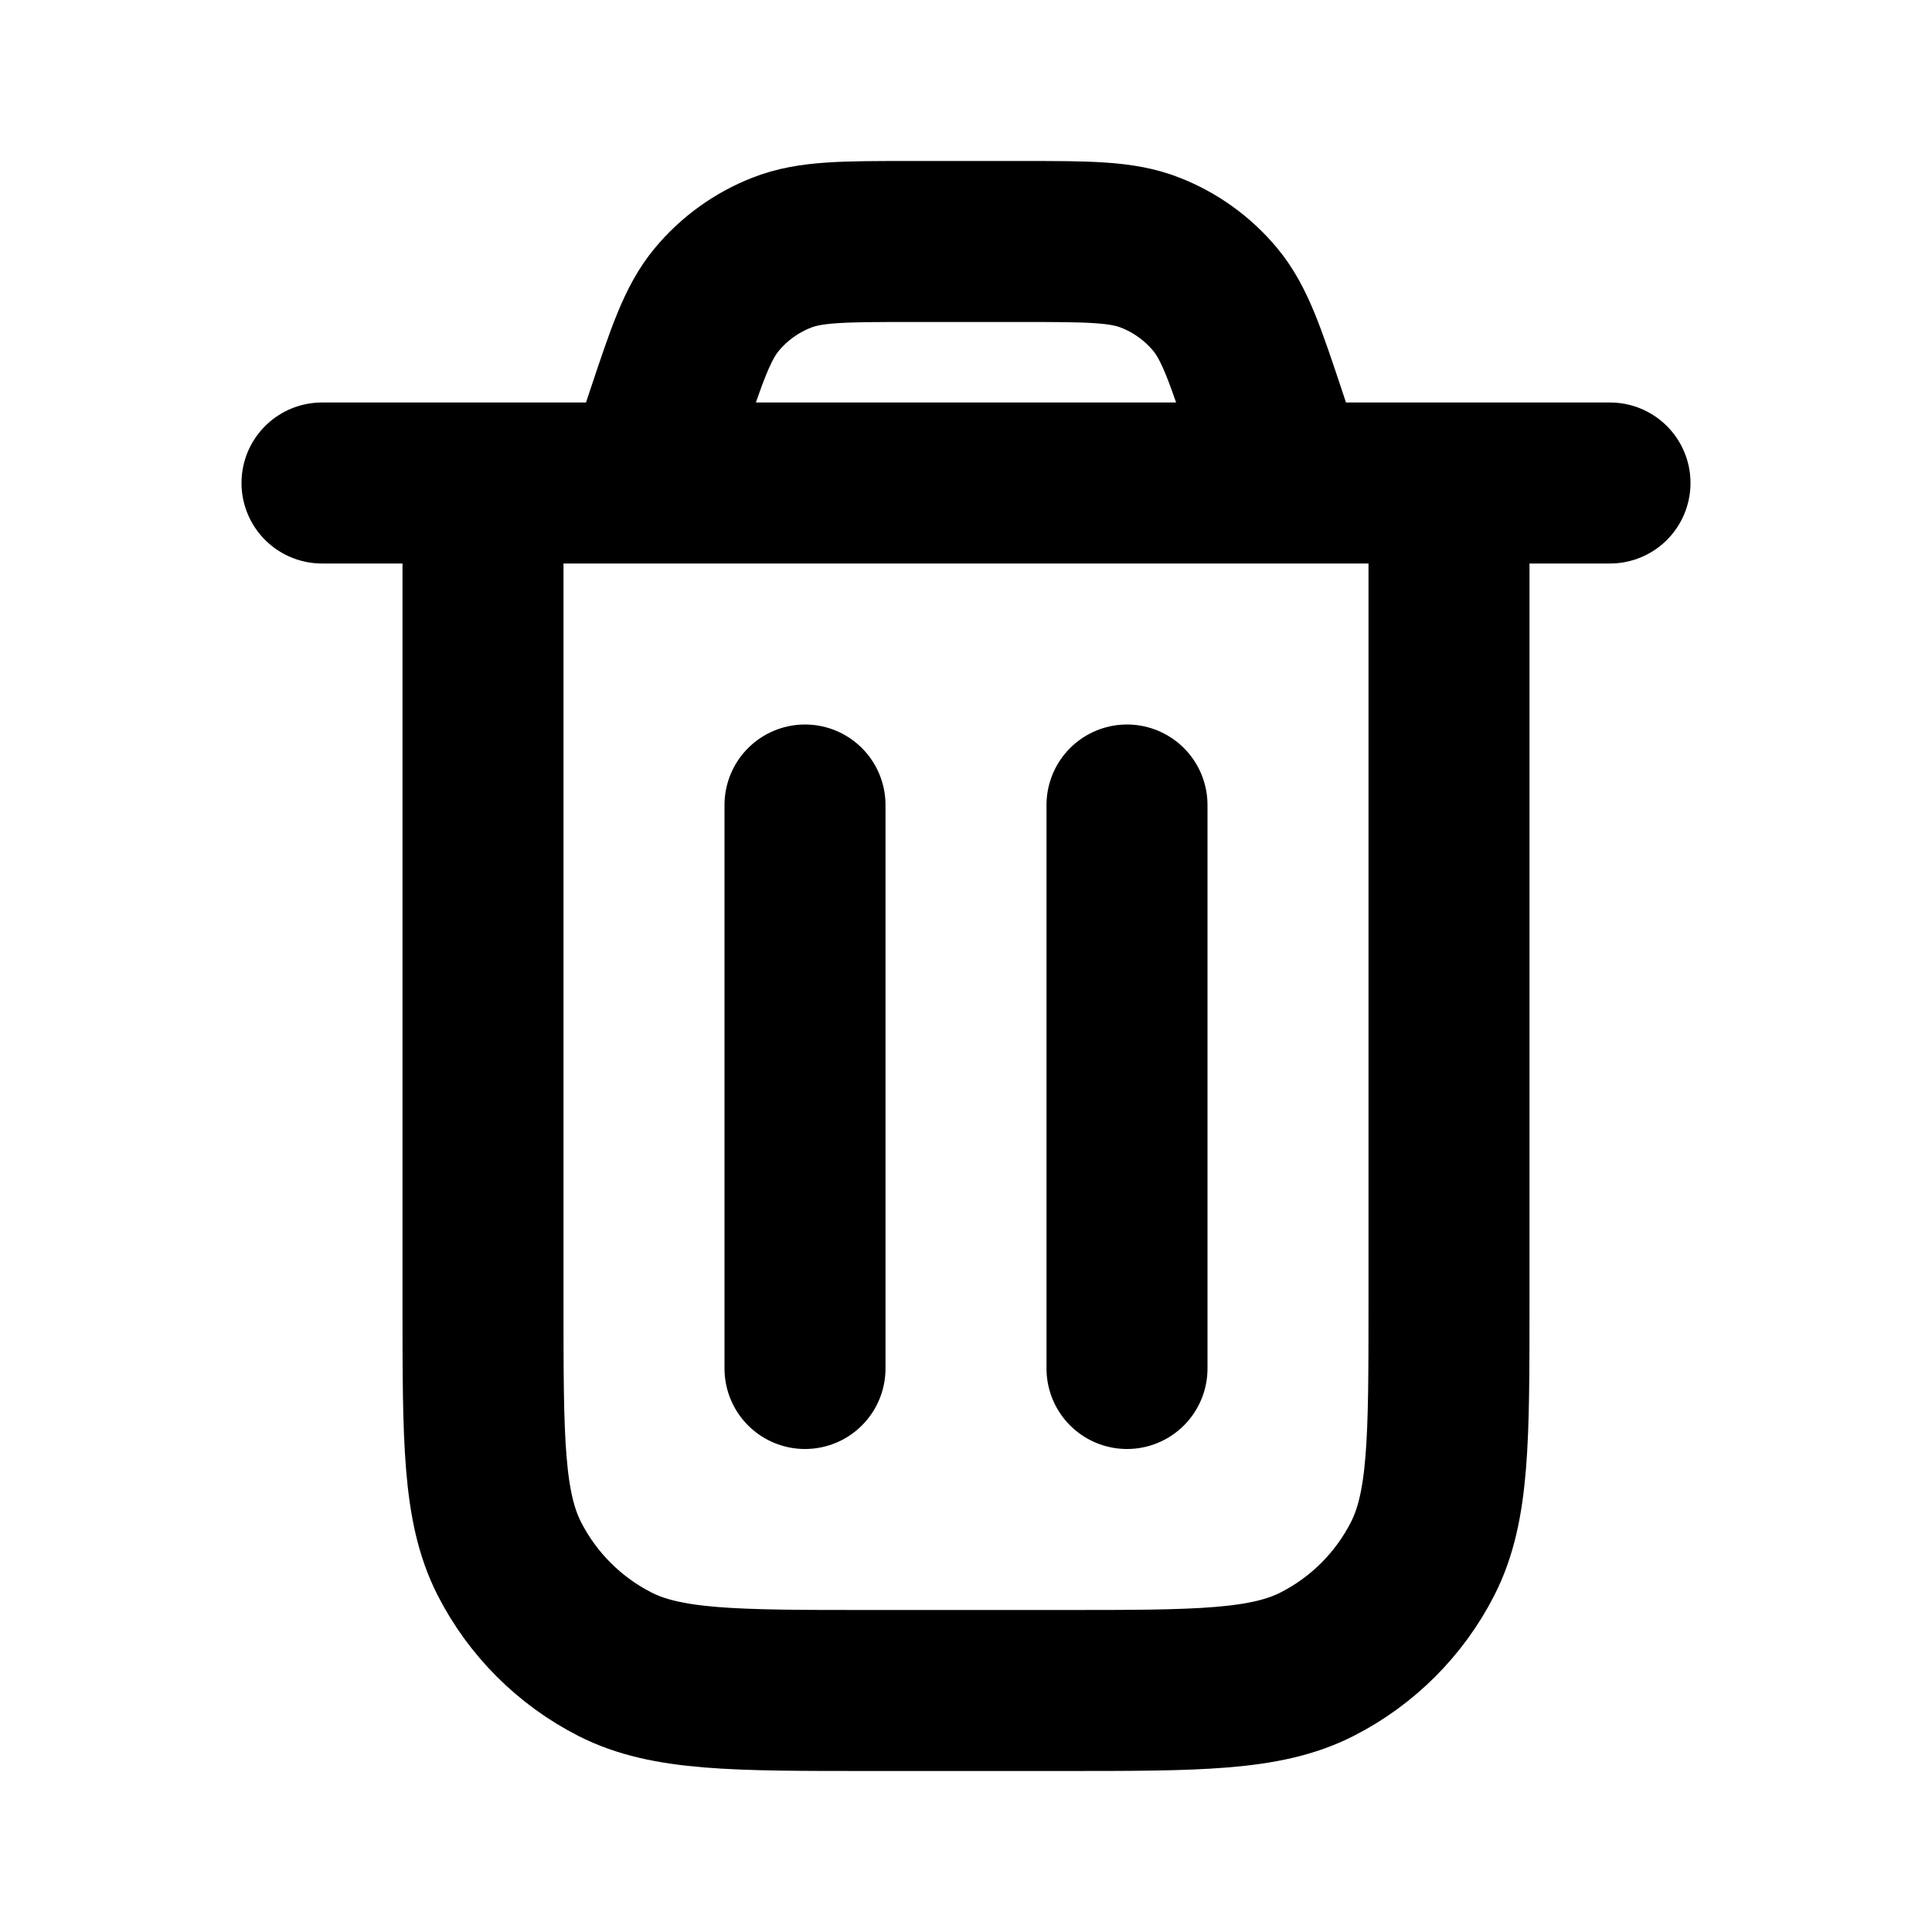
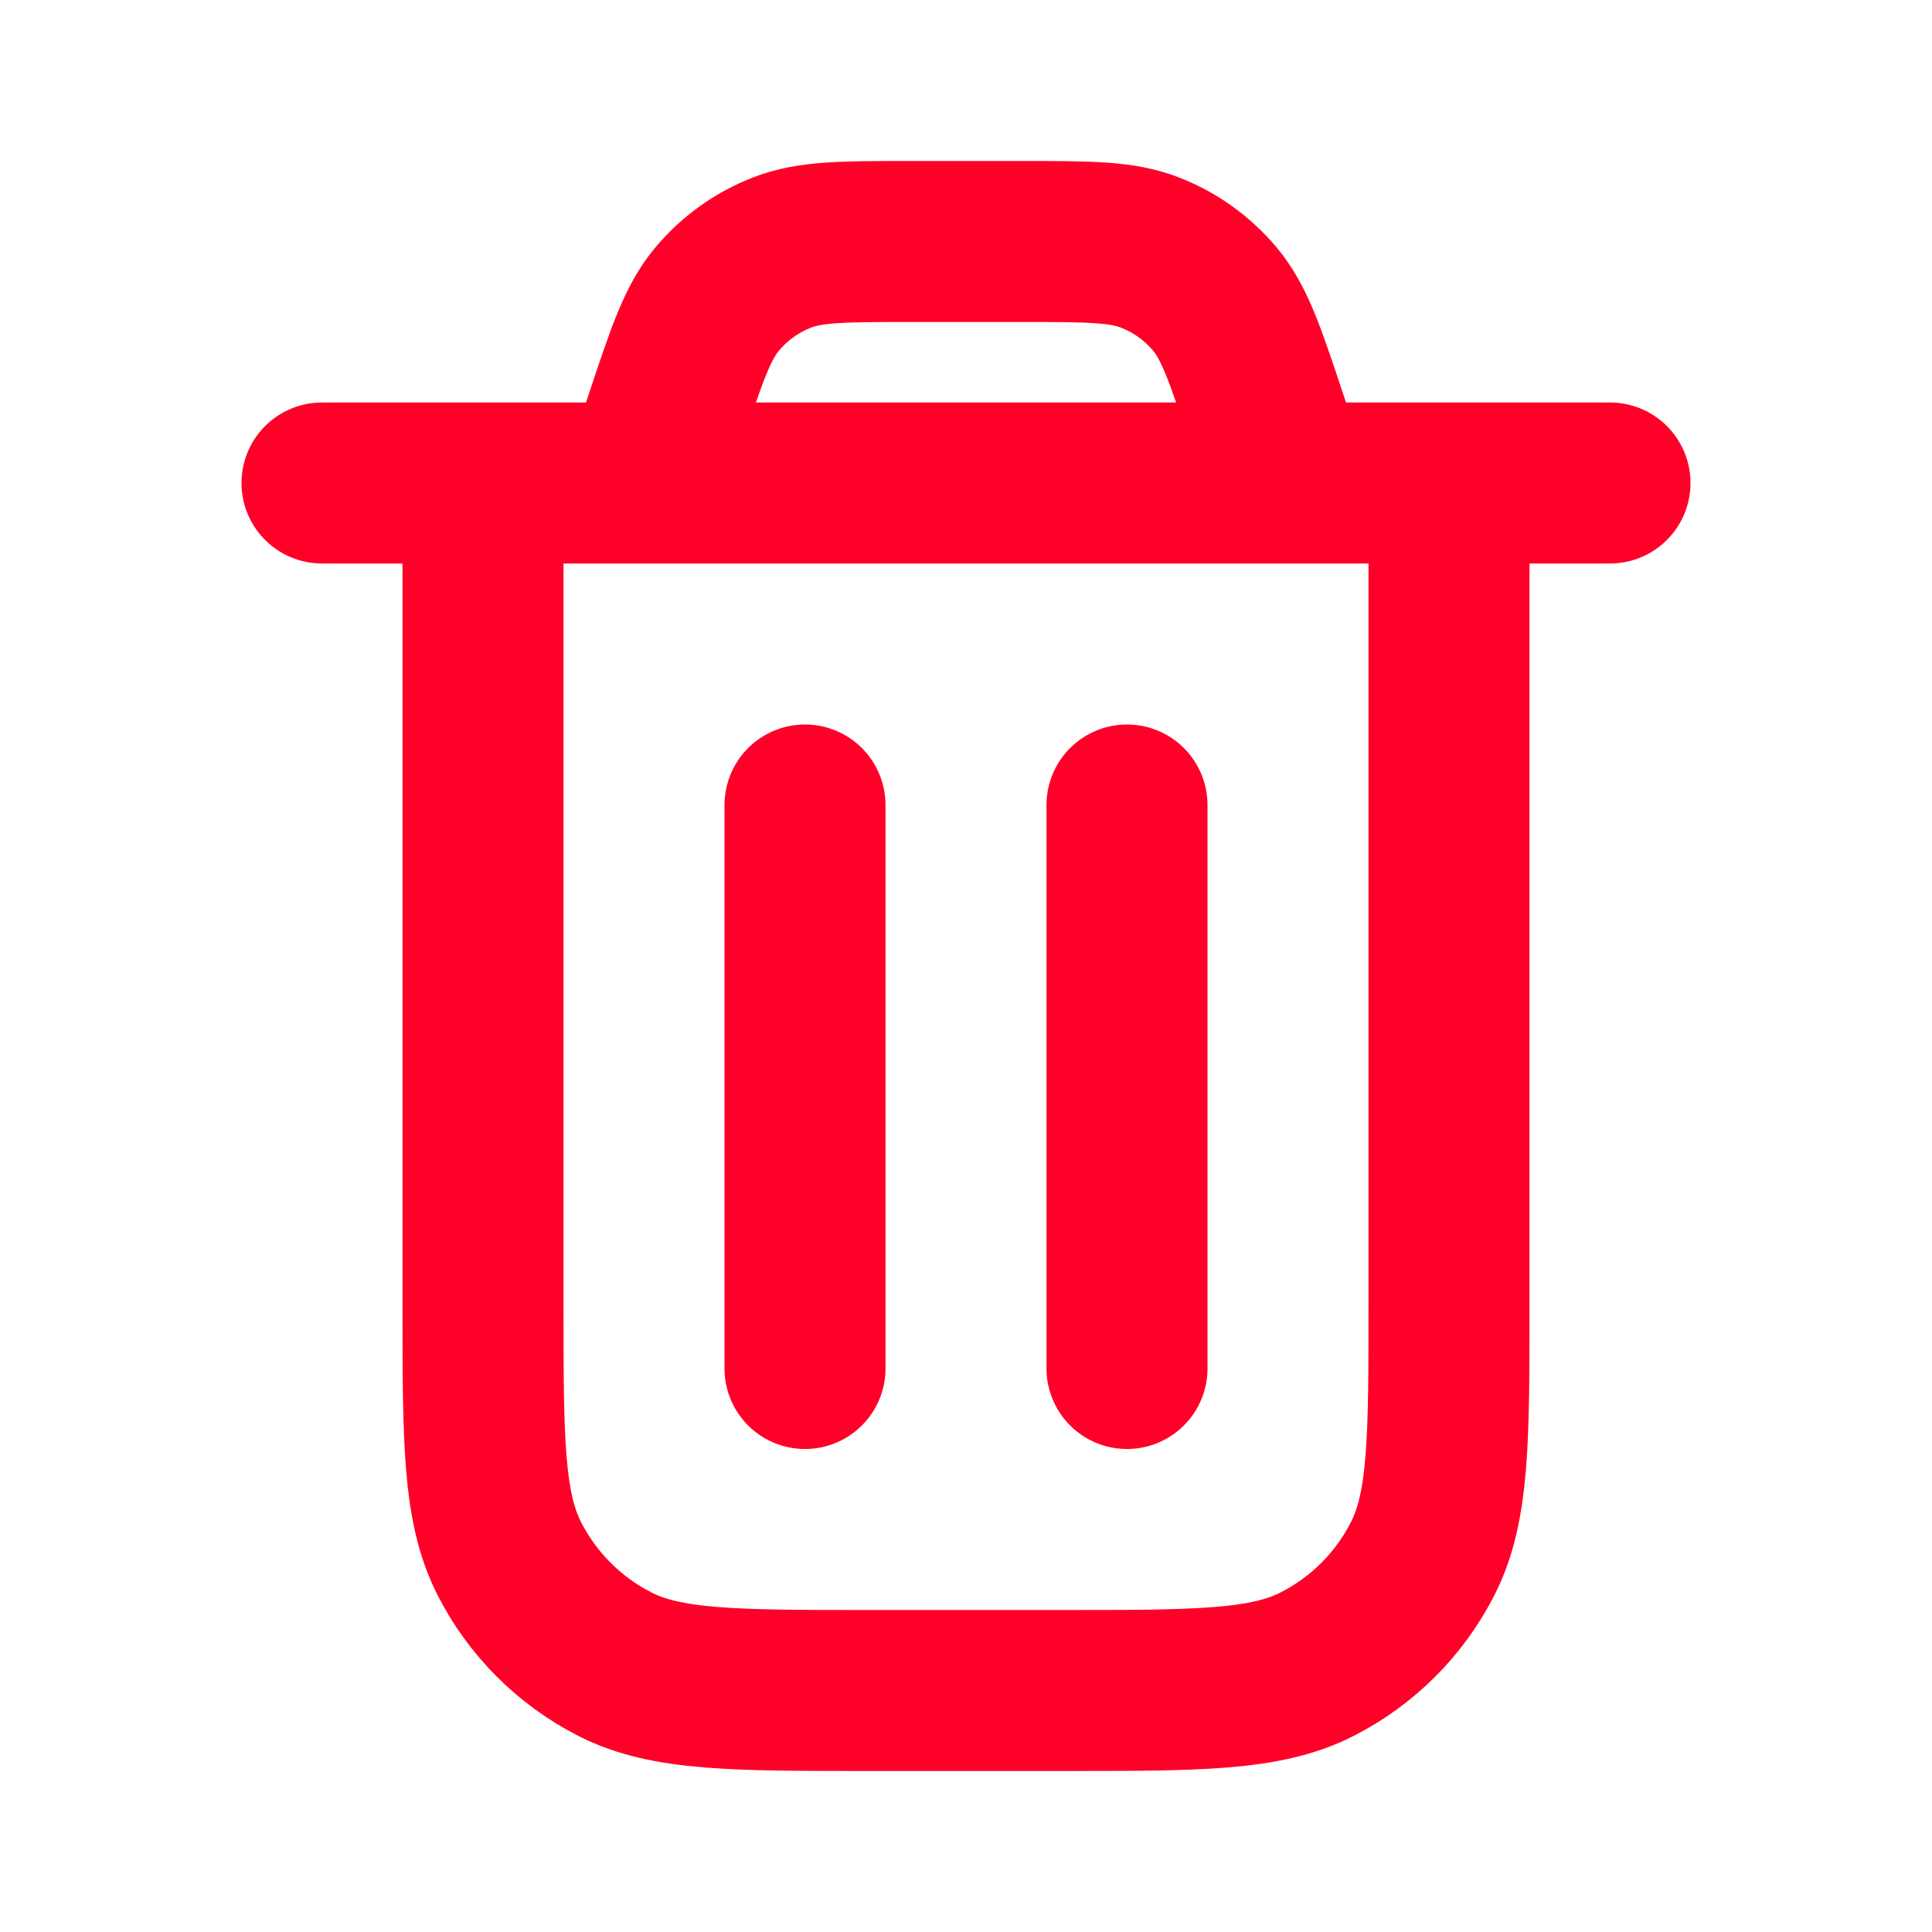
- <svg xmlns="http://www.w3.org/2000/svg" width="800px" height="800px" viewBox="0 0 24 24" fill="none">
-   <path d="M4 6H20M16 6L15.729 5.188C15.467 4.401 15.336 4.008 15.093 3.717C14.878 3.46 14.602 3.261 14.29 3.139C13.938 3 13.523 3 12.694 3H11.306C10.477 3 10.062 3 9.71 3.139C9.398 3.261 9.122 3.46 8.907 3.717C8.664 4.008 8.533 4.401 8.271 5.188L8 6M18 6V16.2C18 17.88 18 18.72 17.673 19.362C17.385 19.927 16.927 20.385 16.362 20.673C15.72 21 14.88 21 13.2 21H10.8C9.12 21 8.28 21 7.638 20.673C7.074 20.385 6.615 19.927 6.327 19.362C6 18.72 6 17.88 6 16.2V6M14 10V17M10 10V17" stroke="#000000" stroke-width="2" stroke-linecap="round" stroke-linejoin="round" />
+ <svg xmlns="http://www.w3.org/2000/svg" width="18px" height="18px" viewBox="0 0 24 24" fill="none">
+   <path d="M4 6H20M16 6L15.729 5.188C15.467 4.401 15.336 4.008 15.093 3.717C14.878 3.46 14.602 3.261 14.29 3.139C13.938 3 13.523 3 12.694 3H11.306C10.477 3 10.062 3 9.71 3.139C9.398 3.261 9.122 3.46 8.907 3.717C8.664 4.008 8.533 4.401 8.271 5.188L8 6M18 6V16.2C18 17.88 18 18.72 17.673 19.362C17.385 19.927 16.927 20.385 16.362 20.673C15.72 21 14.88 21 13.2 21H10.8C9.12 21 8.28 21 7.638 20.673C7.074 20.385 6.615 19.927 6.327 19.362C6 18.72 6 17.88 6 16.2V6M14 10V17M10 10V17" stroke="#ff0028" stroke-width="2" stroke-linecap="round" stroke-linejoin="round" />
</svg>
